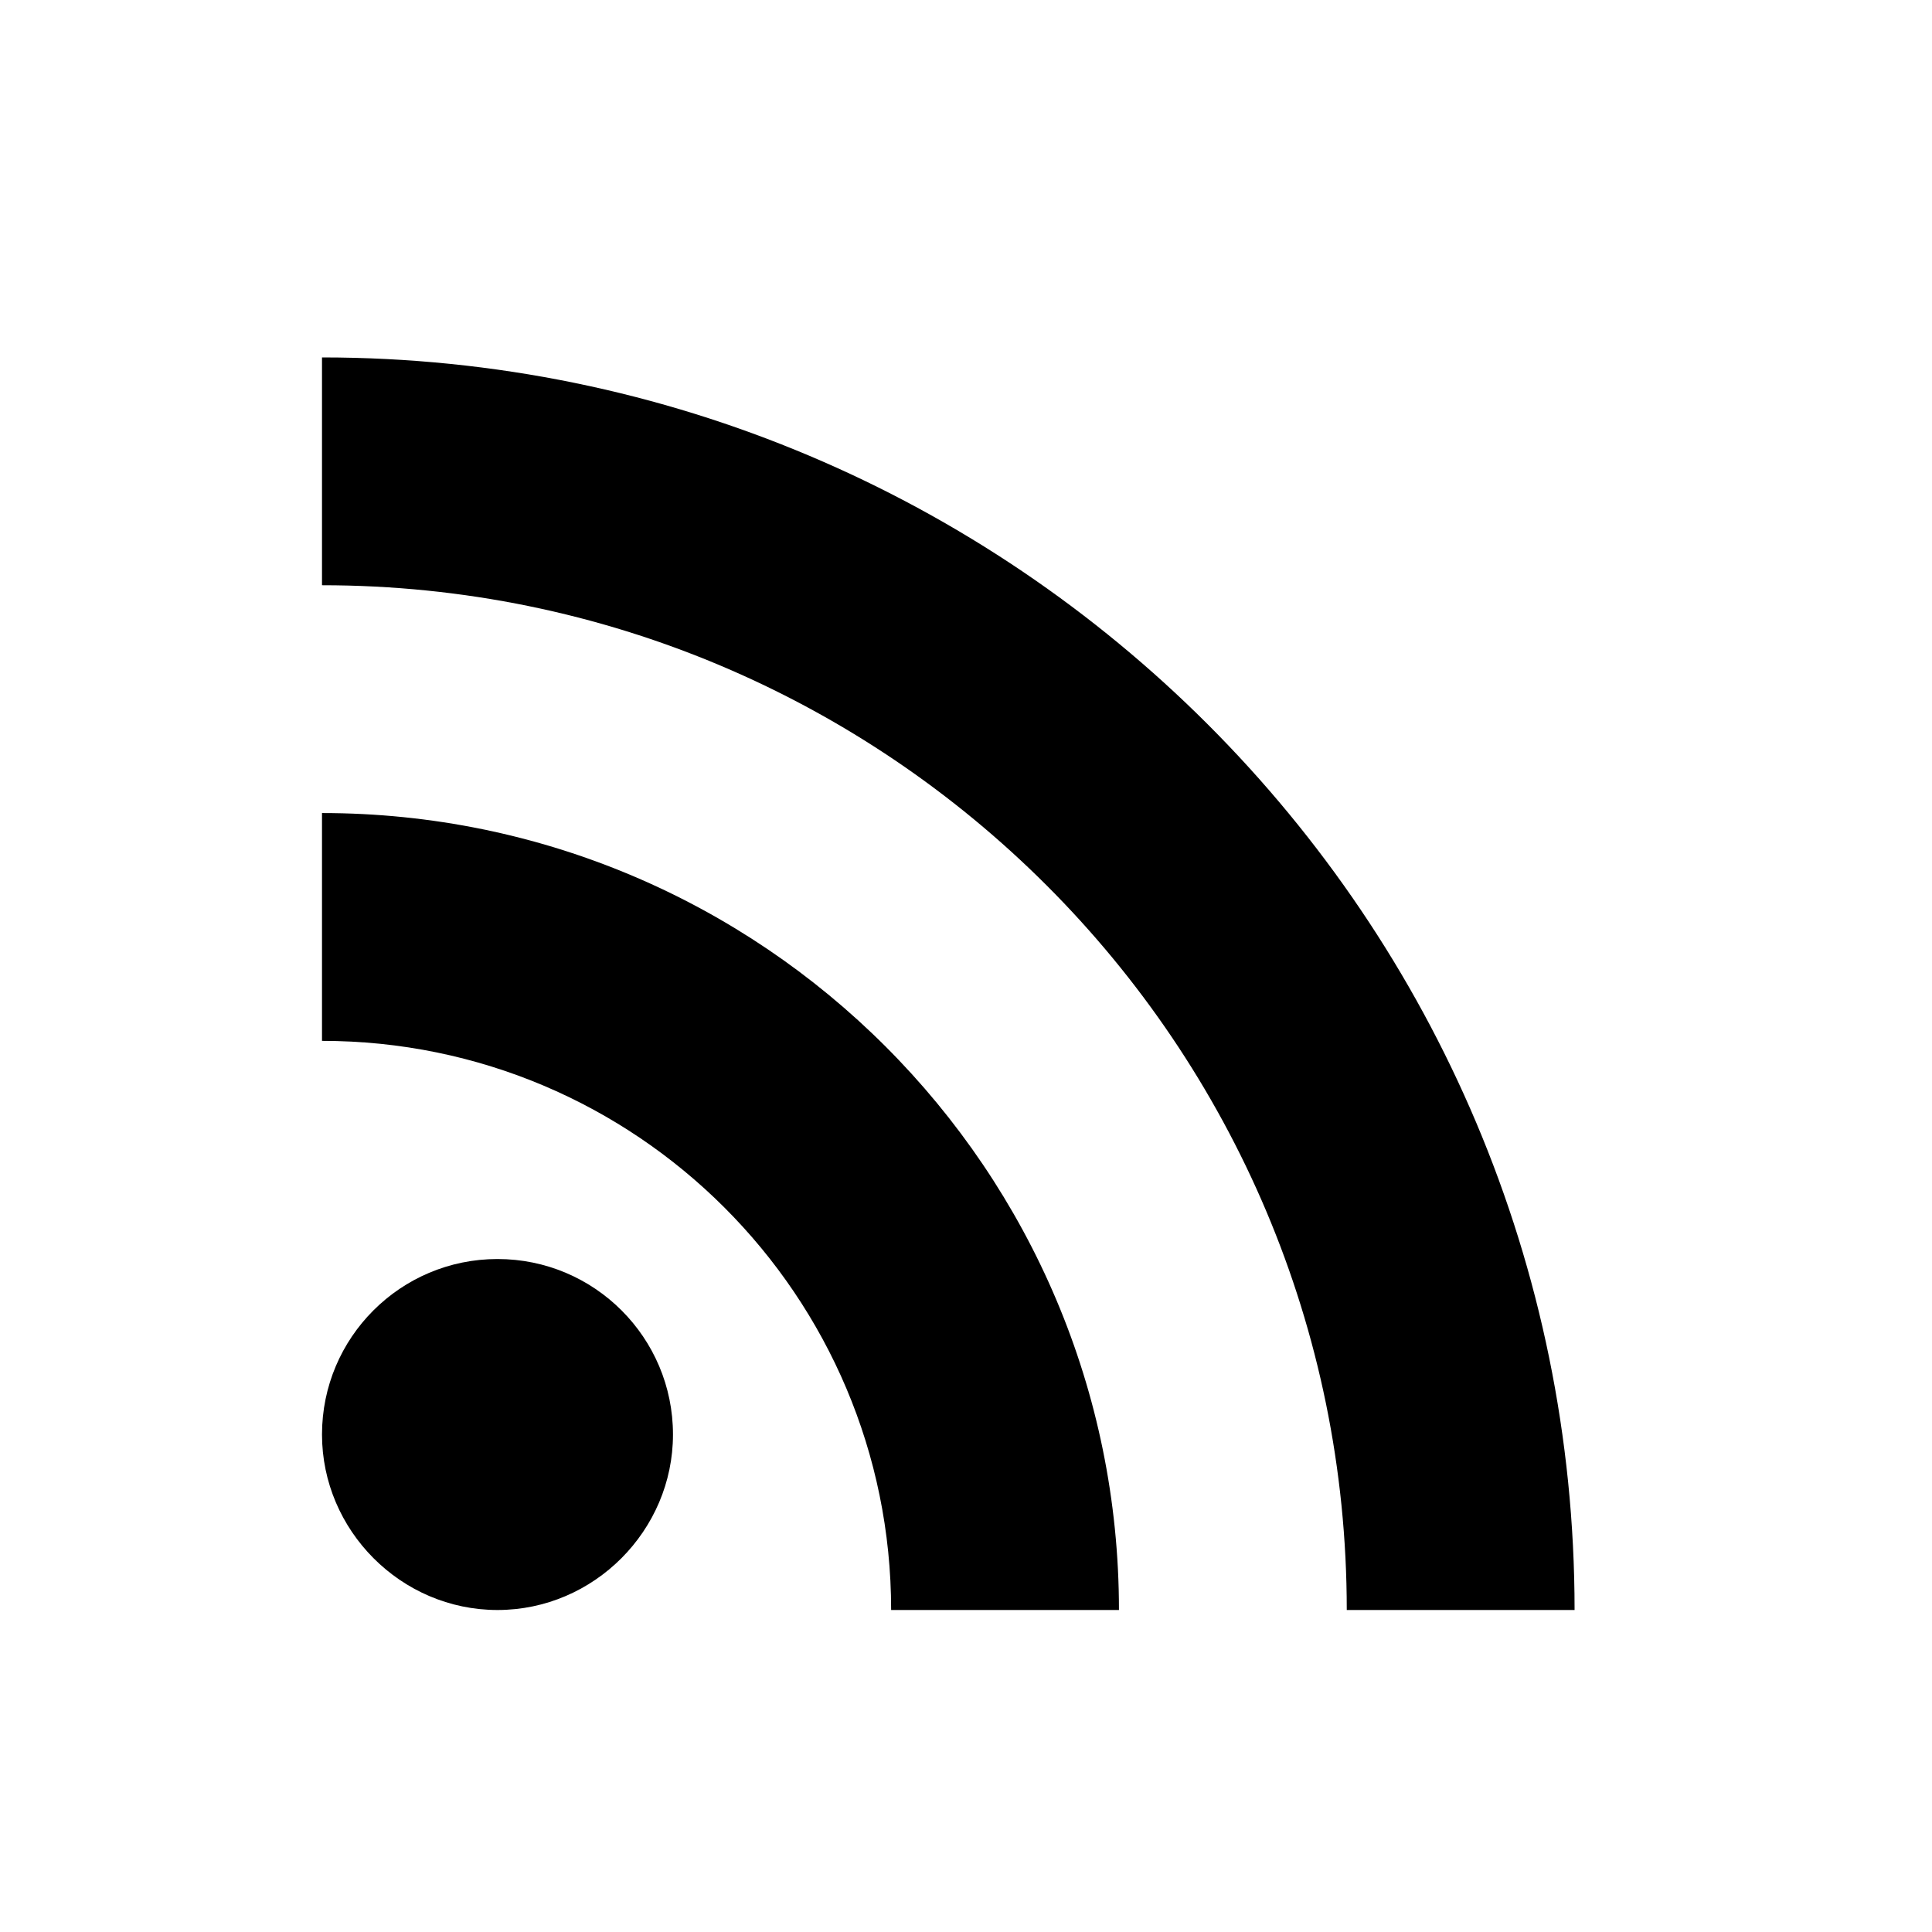
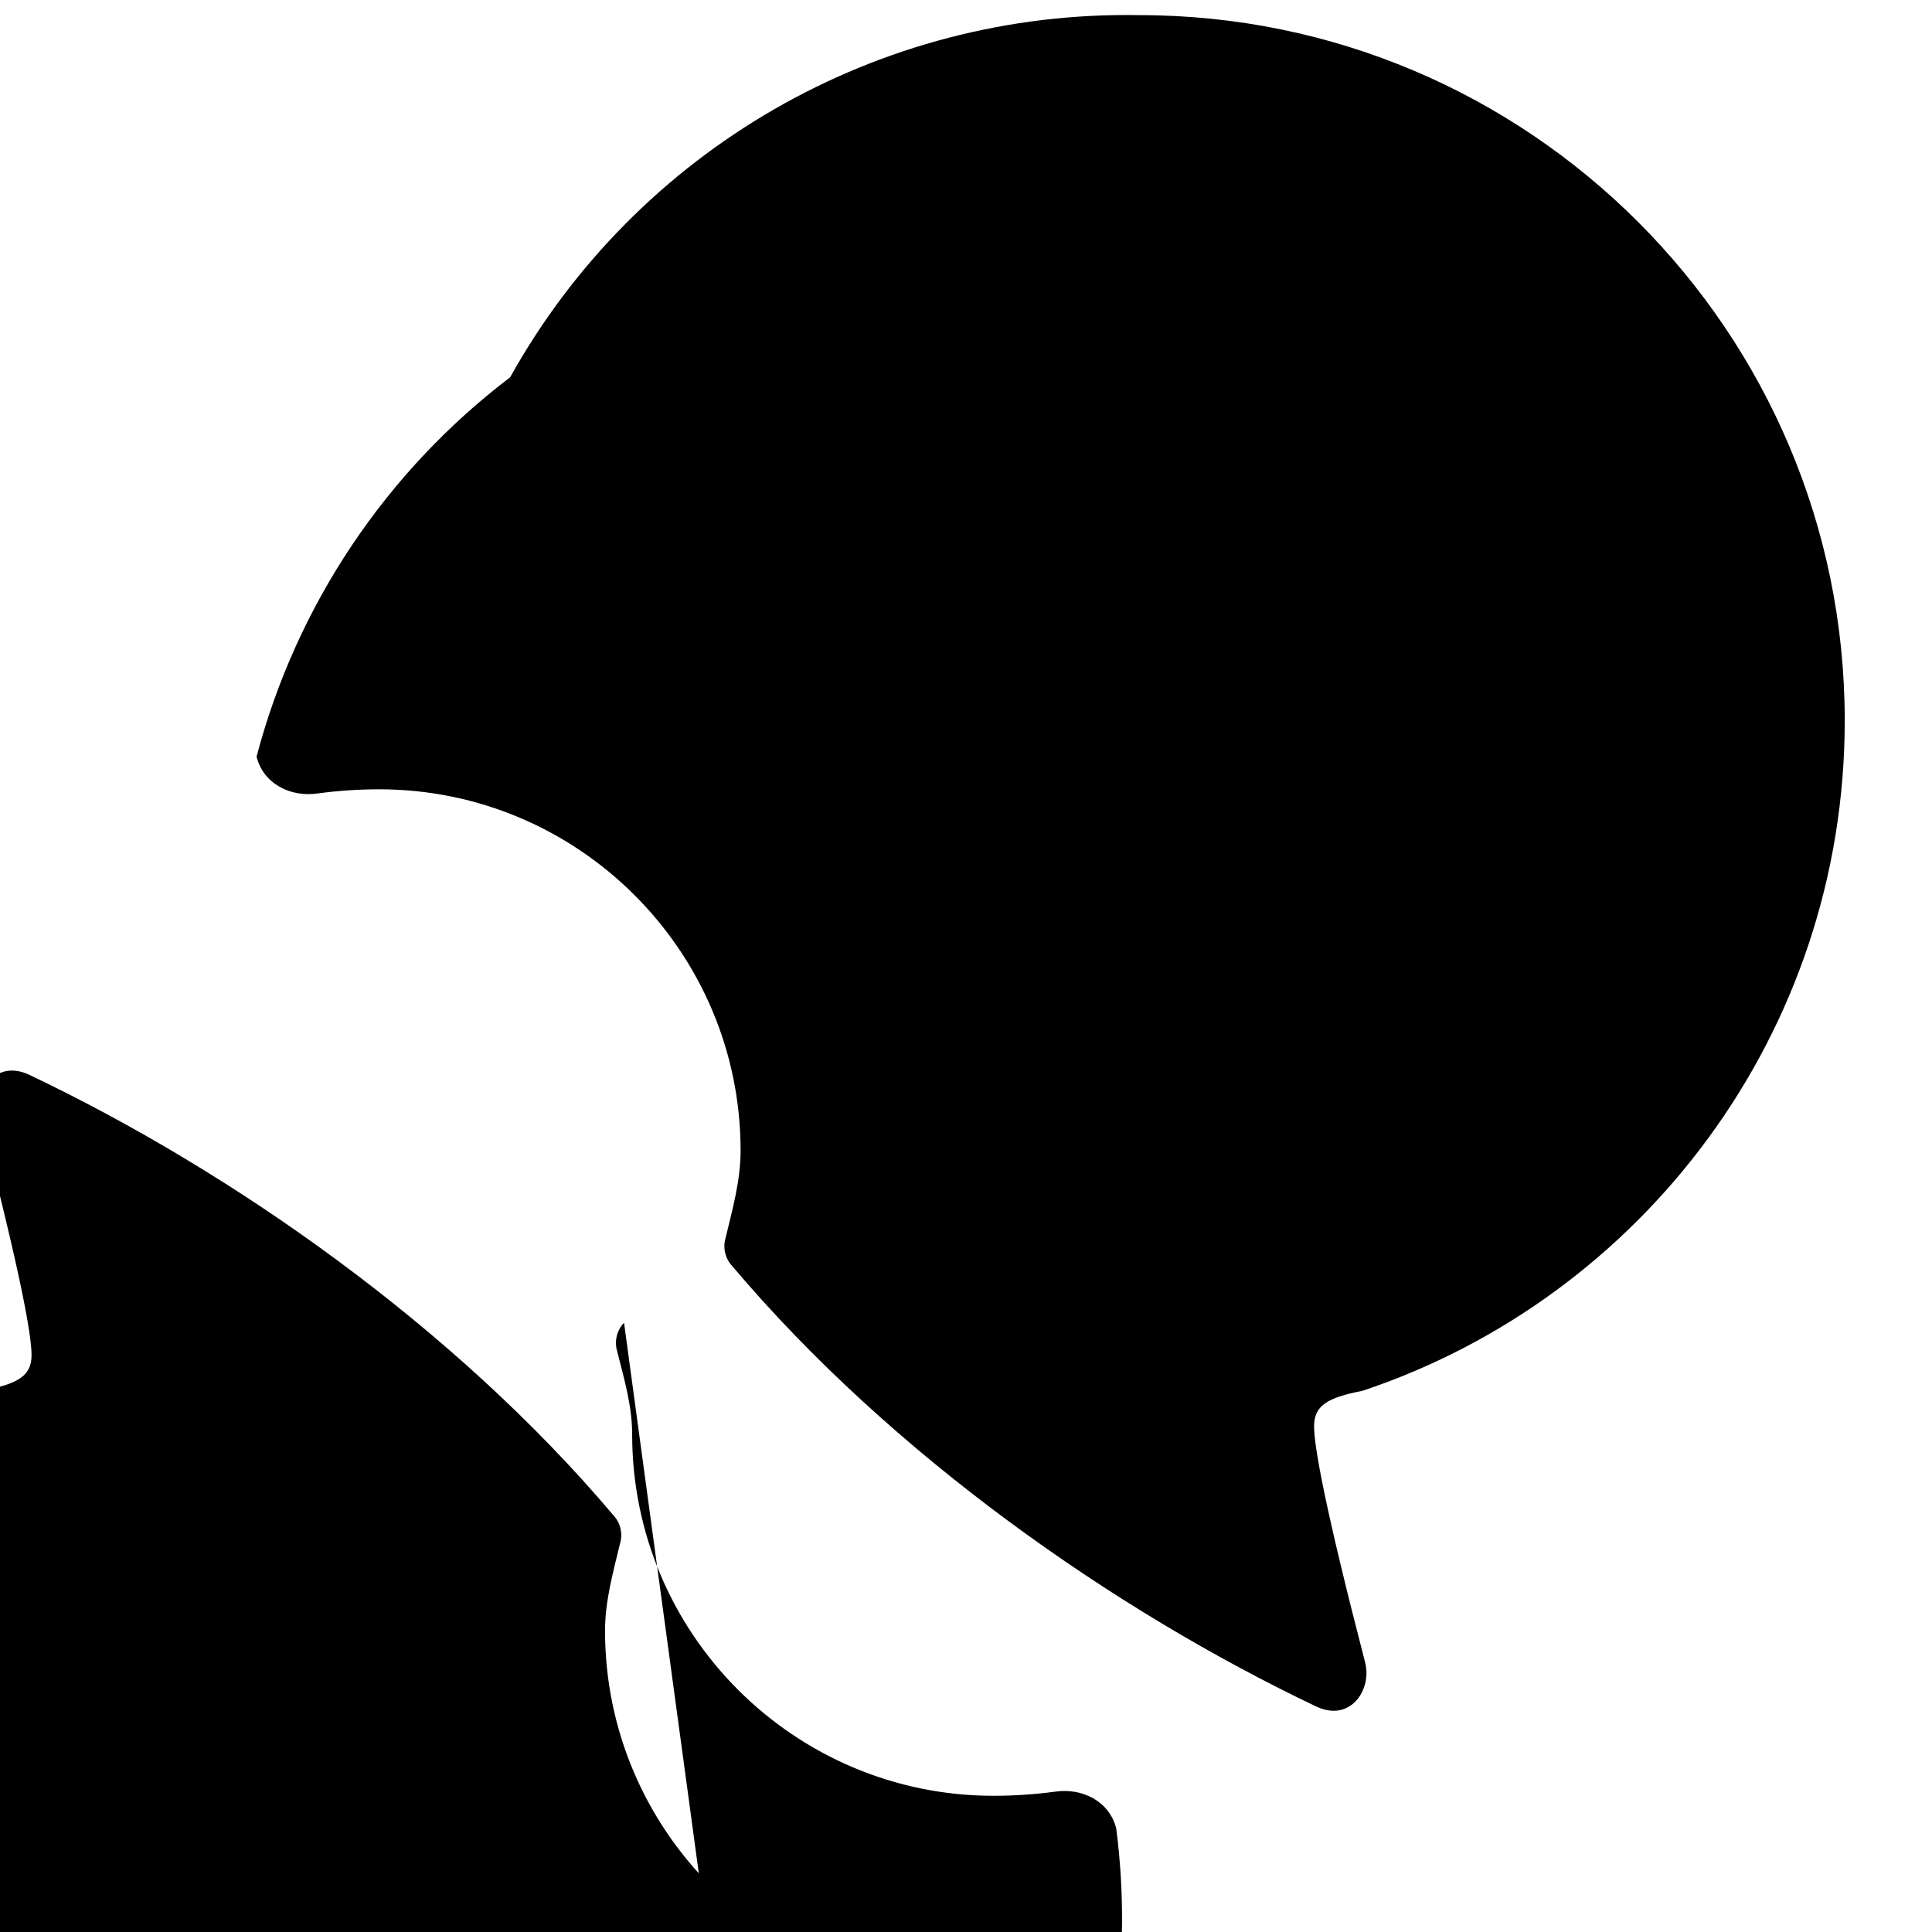
- <svg xmlns="http://www.w3.org/2000/svg" viewBox="0 0 24 24" fill="currentColor" aria-hidden="true">
-   <path d="M6.18 15.64a2.18 2.18 0 0 1 2.18 2.18C8.36 19.01 7.38 20 6.18 20C4.98 20 4 19.01 4 17.82a2.18 2.18 0 0 1 2.18-2.18M4 4.44A15.56 15.56 0 0 1 19.56 20h-2.83A12.73 12.73 0 0 0 4 7.27V4.44m0 5.66a9.9 9.9 0 0 1 9.9 9.9h-2.83A7.07 7.07 0 0 0 4 12.93V10.1z" />
+ <svg xmlns="http://www.w3.org/2000/svg" viewBox="0 0 24 24" fill="currentColor">
+   <path d="M6.337 4.687A8.763 8.763 0 0 1 14.153.188c4.836 0 8.763 3.927 8.763 8.763 0 3.873-2.509 7.164-5.99 8.326-.44.085-.602.186-.602.44 0 .253.137 1.015.635 2.938.085.338-.186.745-.61.543-2.51-1.195-5.273-3.128-7.25-5.467a.363.363 0 0 1-.085-.355c.085-.355.186-.71.186-1.082 0-2.476-2.013-4.489-4.489-4.489-.253 0-.508.017-.762.051-.338.051-.677-.118-.762-.456A8.704 8.704 0 0 1 6.337 4.687Zm1.415 11.745a.363.363 0 0 0-.085.355c.085.338.186.677.186 1.032 0 2.476 2.013 4.489 4.489 4.489.253 0 .508-.017.762-.051.338-.051.677.118.762.456a8.704 8.704 0 0 1-3.487 8.141 8.763 8.763 0 0 1-7.816 3.509c-4.836 0-8.763-3.927-8.763-8.763 0-3.873 2.509-7.164 5.99-8.326.44-.085.602-.186.602-.44 0-.253-.137-1.015-.635-2.938-.085-.338.186-.745.61-.543 2.51 1.195 5.273 3.128 7.25 5.467a.363.363 0 0 1 .085.355c-.085.355-.186.71-.186 1.082 0 2.476 2.013 4.489 4.489 4.489.253 0 .508-.017.762-.051.338-.051.677.118.762.456a8.704 8.704 0 0 1-3.487 8.141Z" />
</svg>
